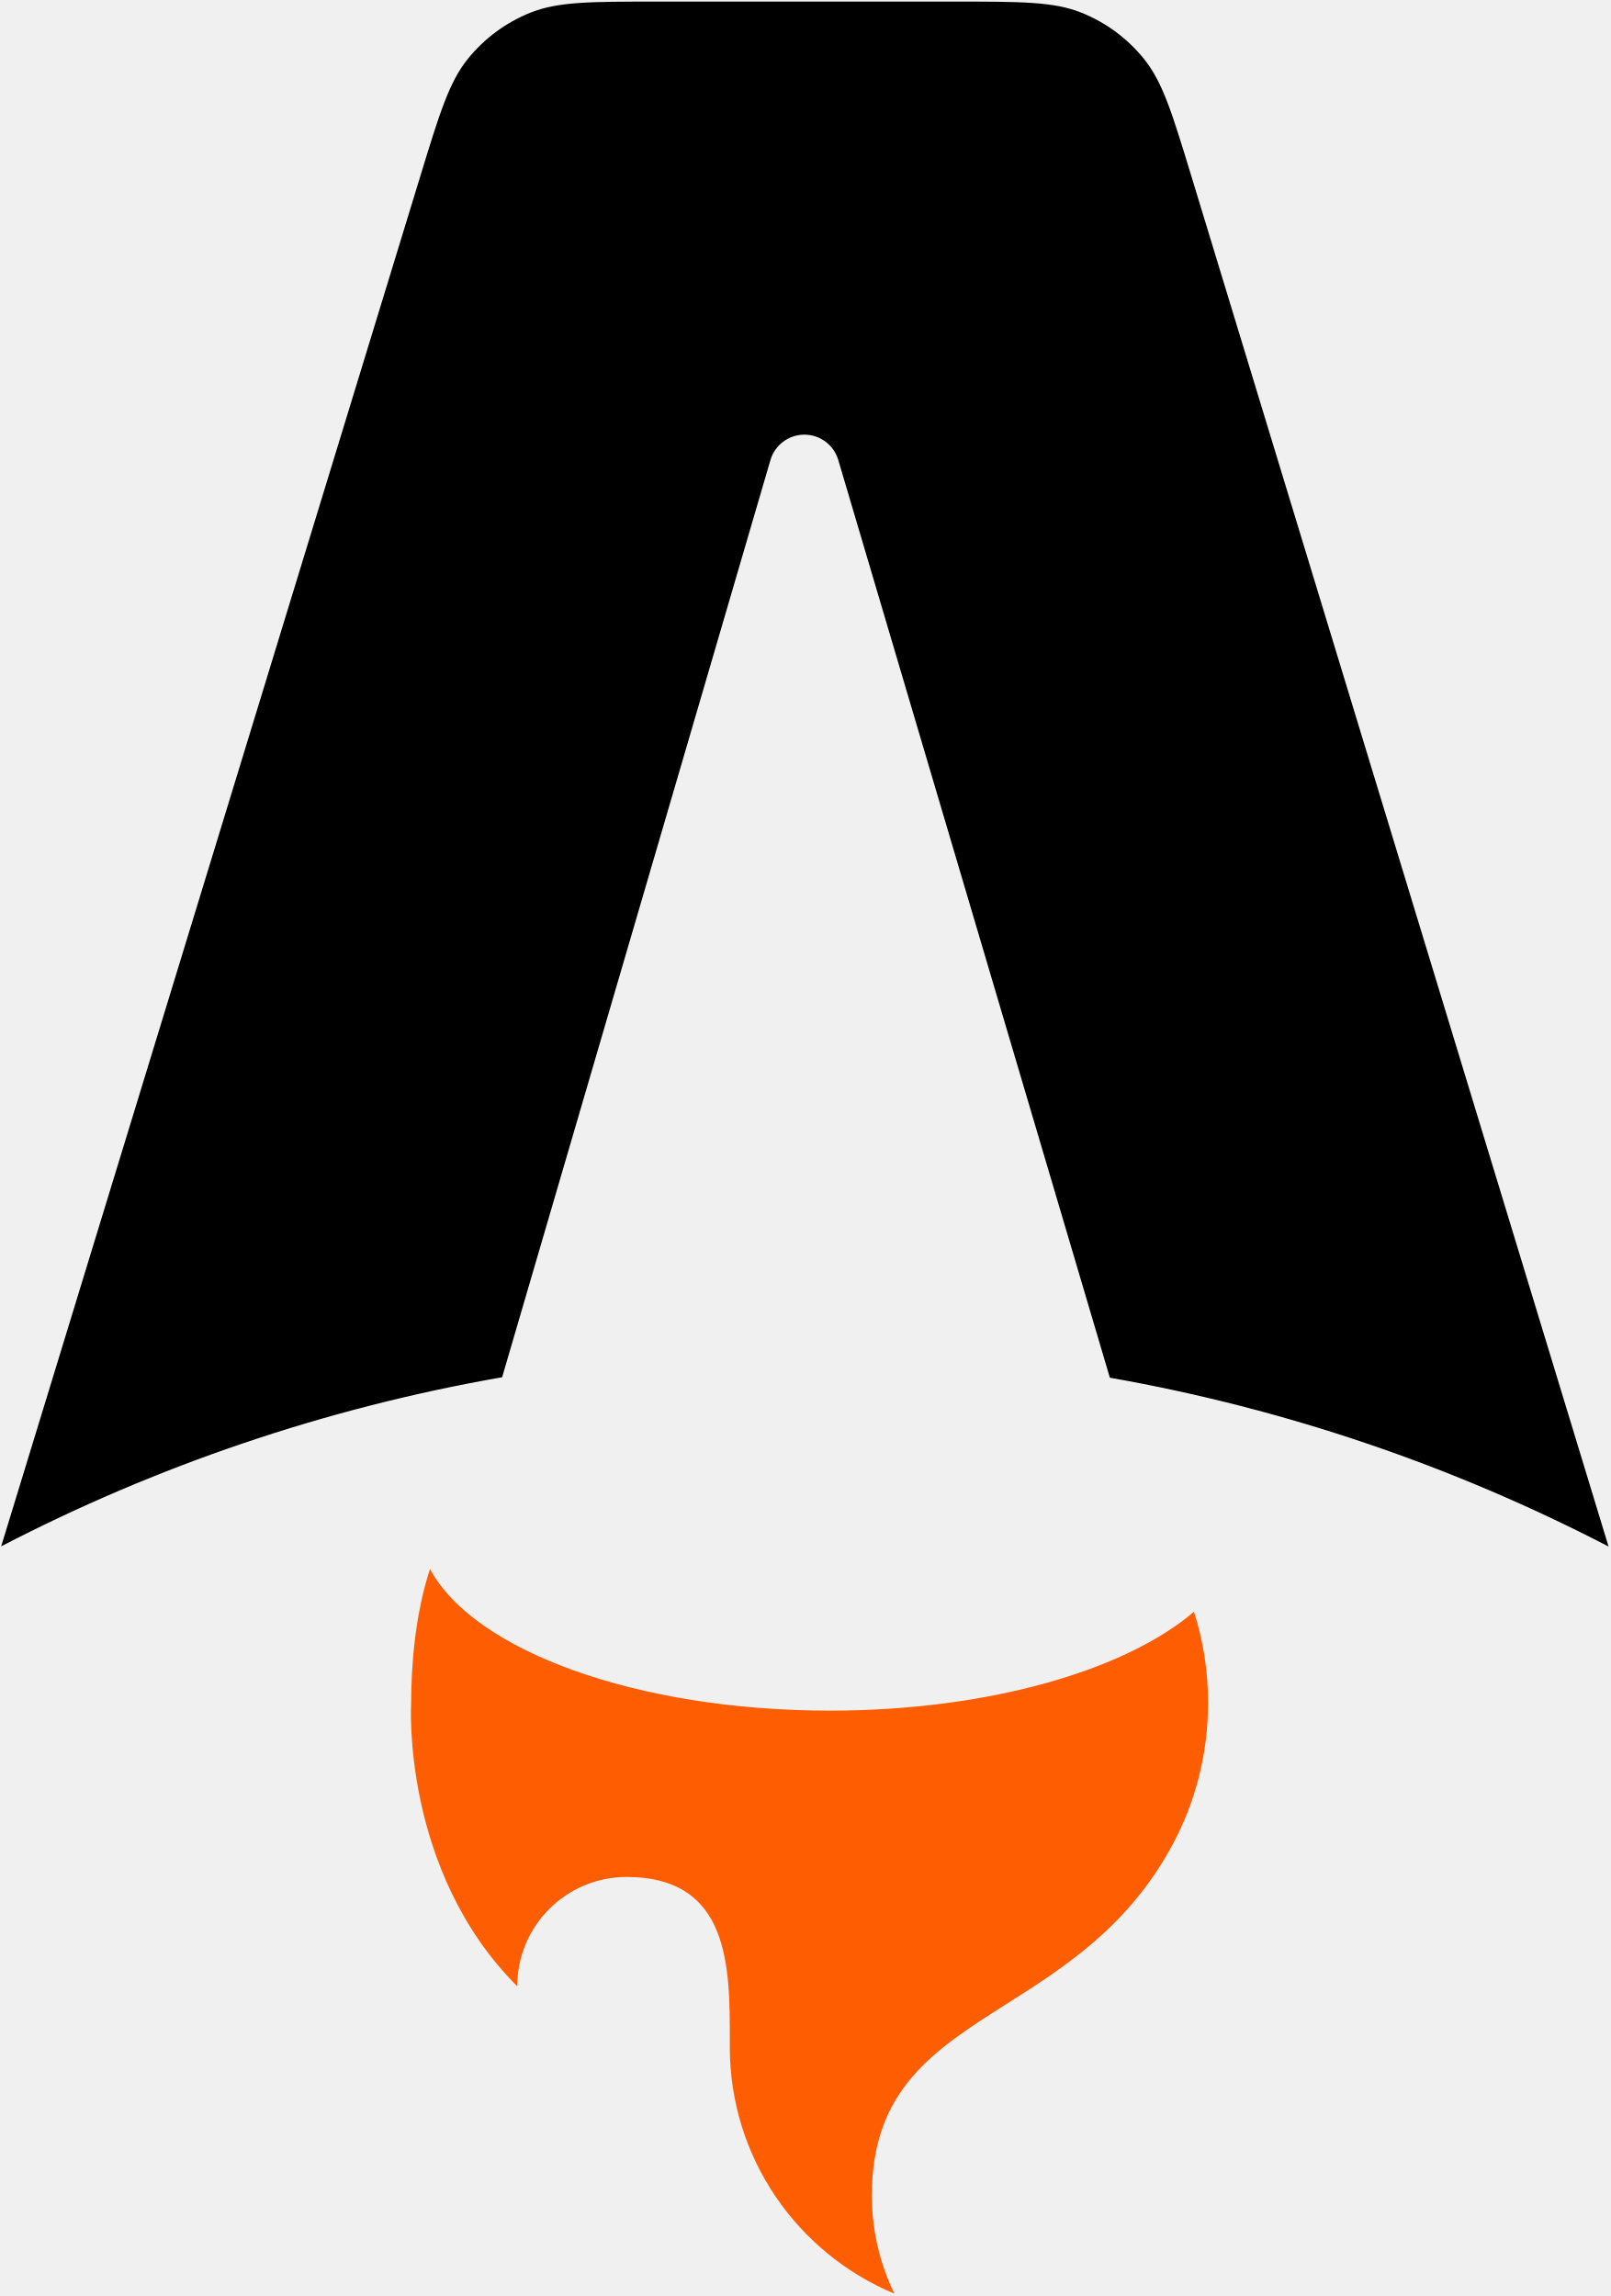
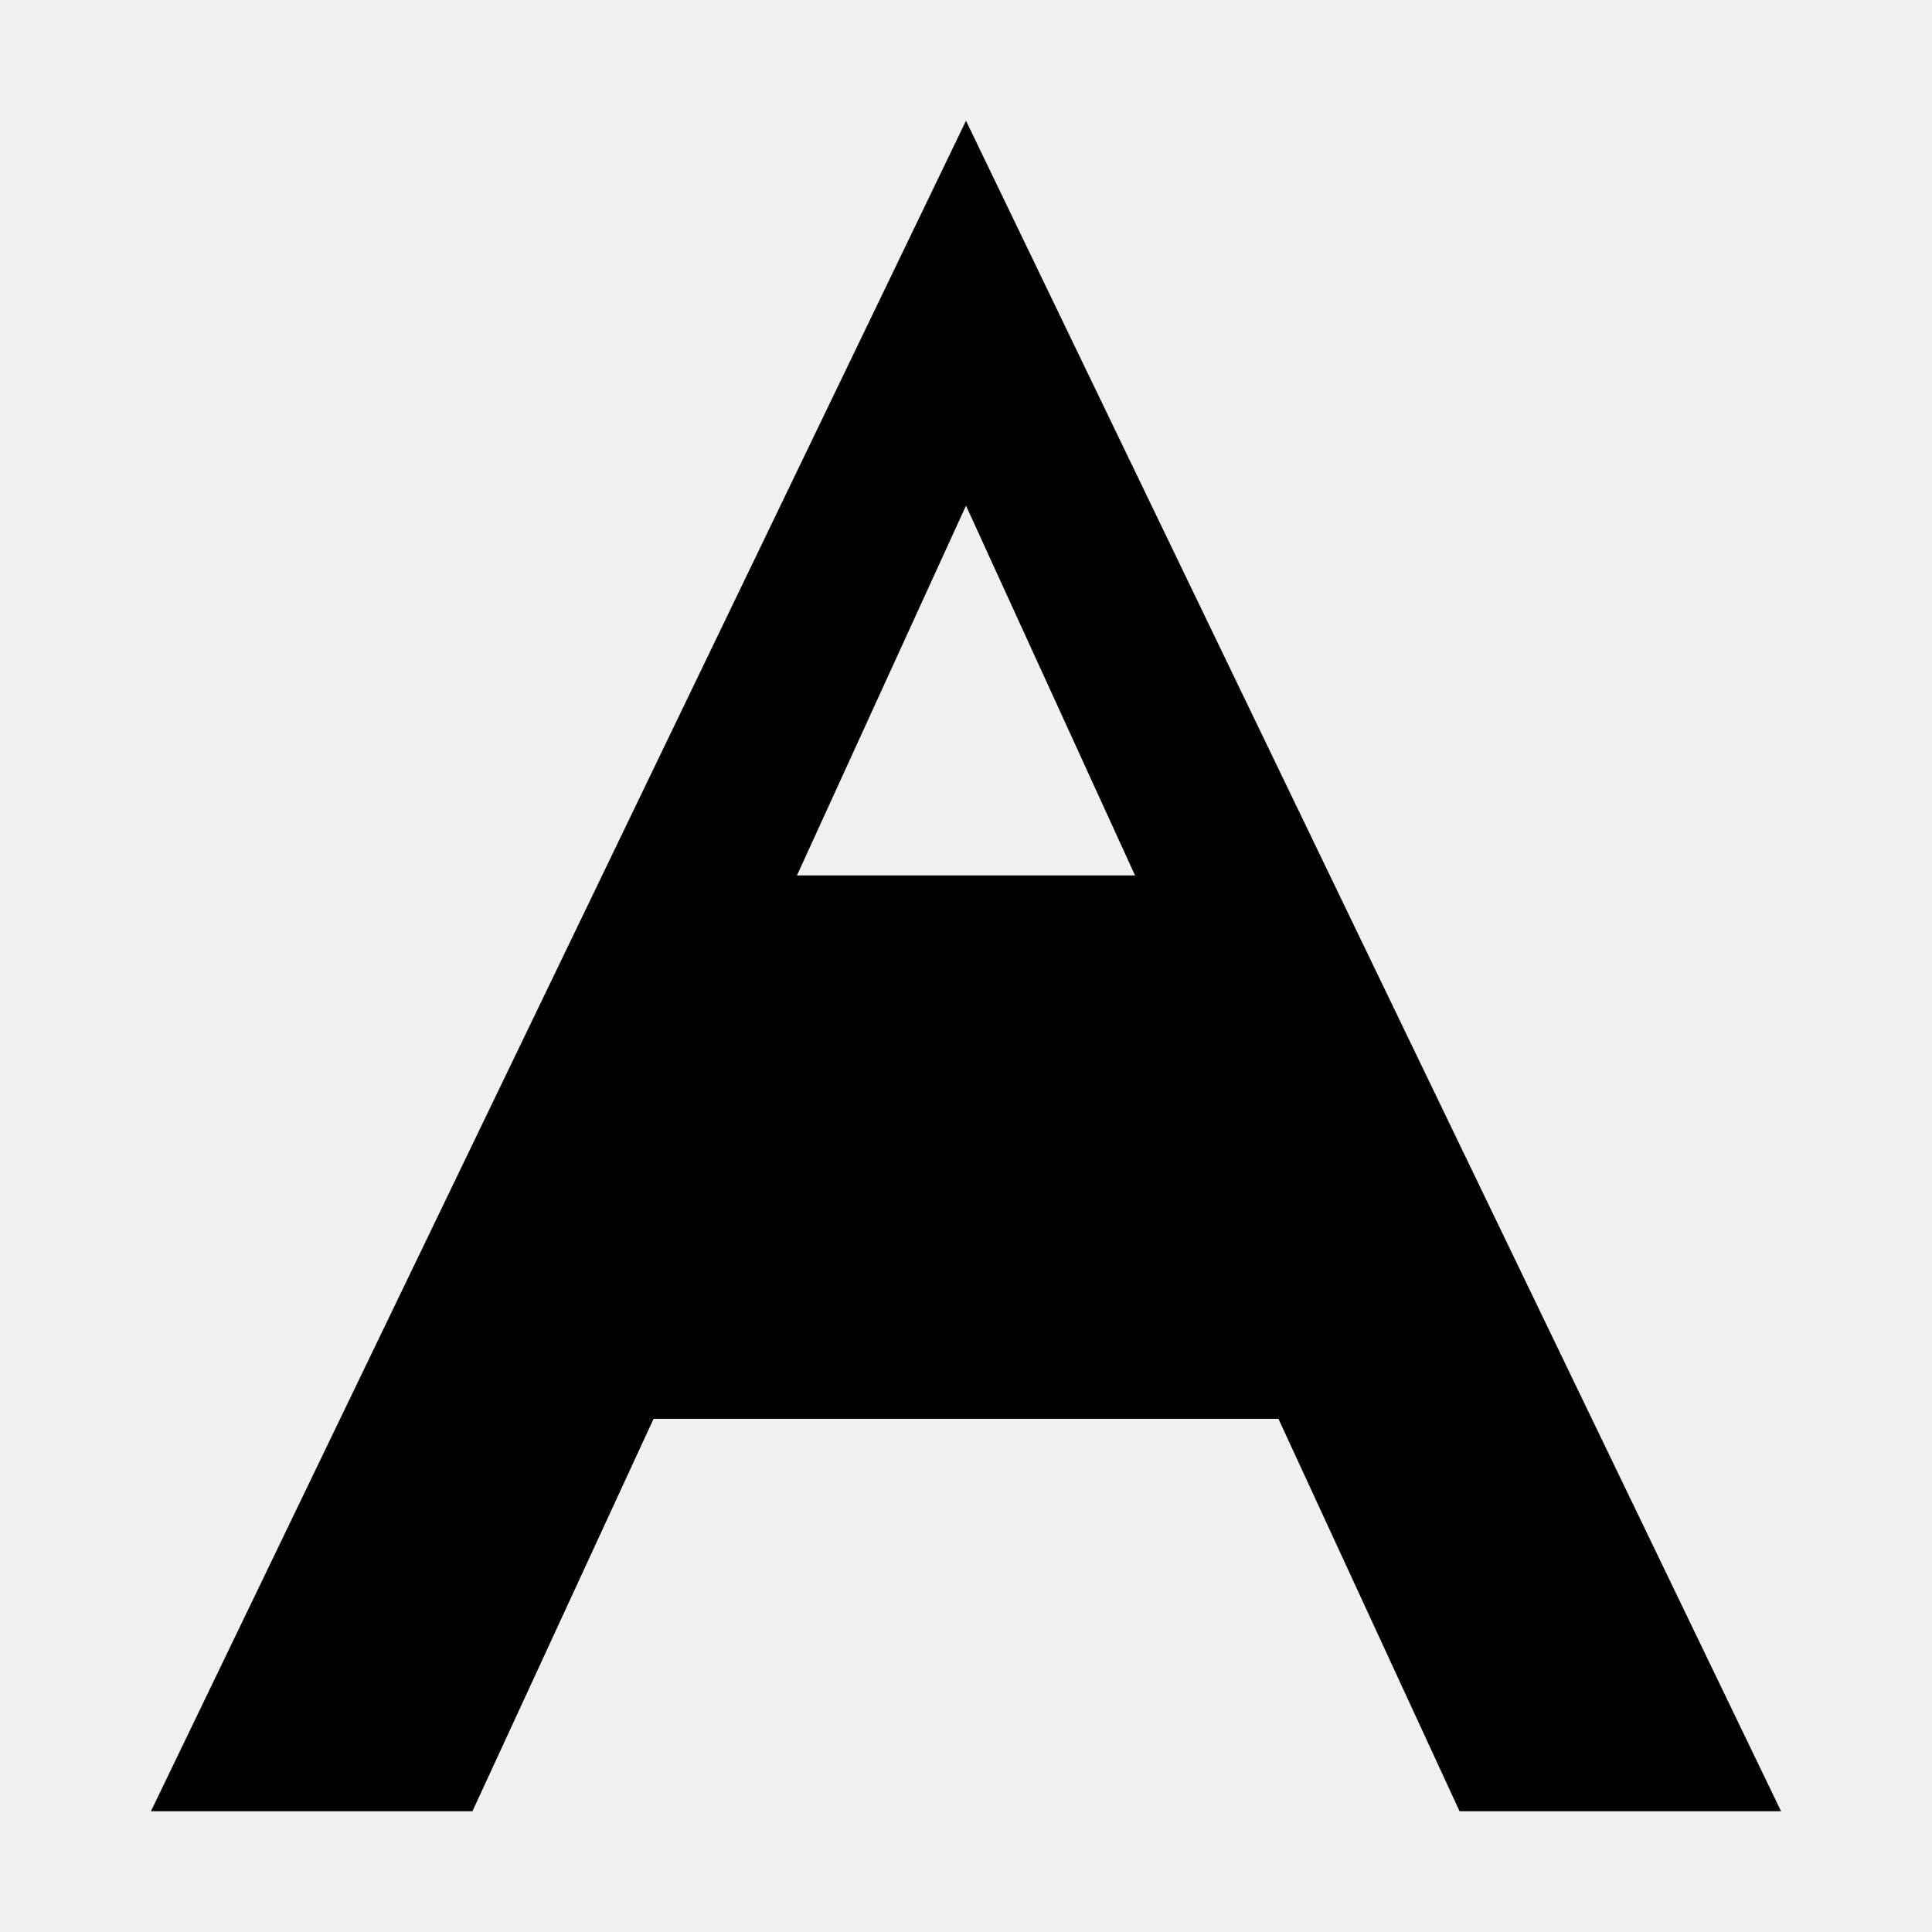
- <svg xmlns="http://www.w3.org/2000/svg" viewBox="0 0 627 894" fill="none">
+ <svg xmlns="http://www.w3.org/2000/svg" viewBox="0 0 128 128" fill="none">
  <style>
-     #letter-a {
+     #mark {
      fill: black;
    }
    @media (prefers-color-scheme: dark) {
-       #letter-a {
+       #mark {
        fill: white;
      }
    }
  </style>
-   <path id="letter-a" fill-rule="evenodd" clip-rule="evenodd" d="M445.433 22.983C452.722 32.032 456.439 44.243 463.873 68.665L626.281 602.176C566.234 571.026 500.957 548.56 432.115 536.439L326.371 179.099C324.641 173.252 319.27 169.241 313.173 169.241C307.06 169.241 301.68 173.273 299.963 179.14L195.5 536.259C126.338 548.325 60.763 570.832 0.459 602.095L163.664 68.541C171.121 44.162 174.85 31.972 182.14 22.939C188.575 14.965 196.946 8.772 206.454 4.95C217.224 0.622 229.971 0.622 255.466 0.622H372.034C397.562 0.622 410.326 0.622 421.106 4.96C430.622 8.789 438.998 14.995 445.433 22.983Z" />
-   <path fill-rule="evenodd" clip-rule="evenodd" d="M464.867 627.566C438.094 650.46 384.655 666.073 323.101 666.073C247.551 666.073 184.229 642.553 167.426 610.921C161.419 629.05 160.072 649.798 160.072 663.052C160.072 663.052 156.114 728.134 201.38 773.401C201.38 749.896 220.435 730.842 243.939 730.842C284.226 730.842 284.181 765.99 284.144 794.506C284.143 795.36 284.142 796.209 284.142 797.051C284.142 840.333 310.595 877.436 348.215 893.075C342.596 881.518 339.444 868.54 339.444 854.825C339.444 813.545 363.679 798.175 391.845 780.311C414.255 766.098 439.155 750.307 456.315 718.629C465.268 702.101 470.352 683.17 470.352 663.052C470.352 650.68 468.43 638.757 464.867 627.566Z" fill="#FF5D01" />
+   <path id="mark" fill-rule="evenodd" clip-rule="evenodd" d="M64 8L118 120H96.7L84.7 94H43.3L31.3 120H10L64 8ZM64 33.5L52.8 58H75.2L64 33.5Z" />
</svg>
